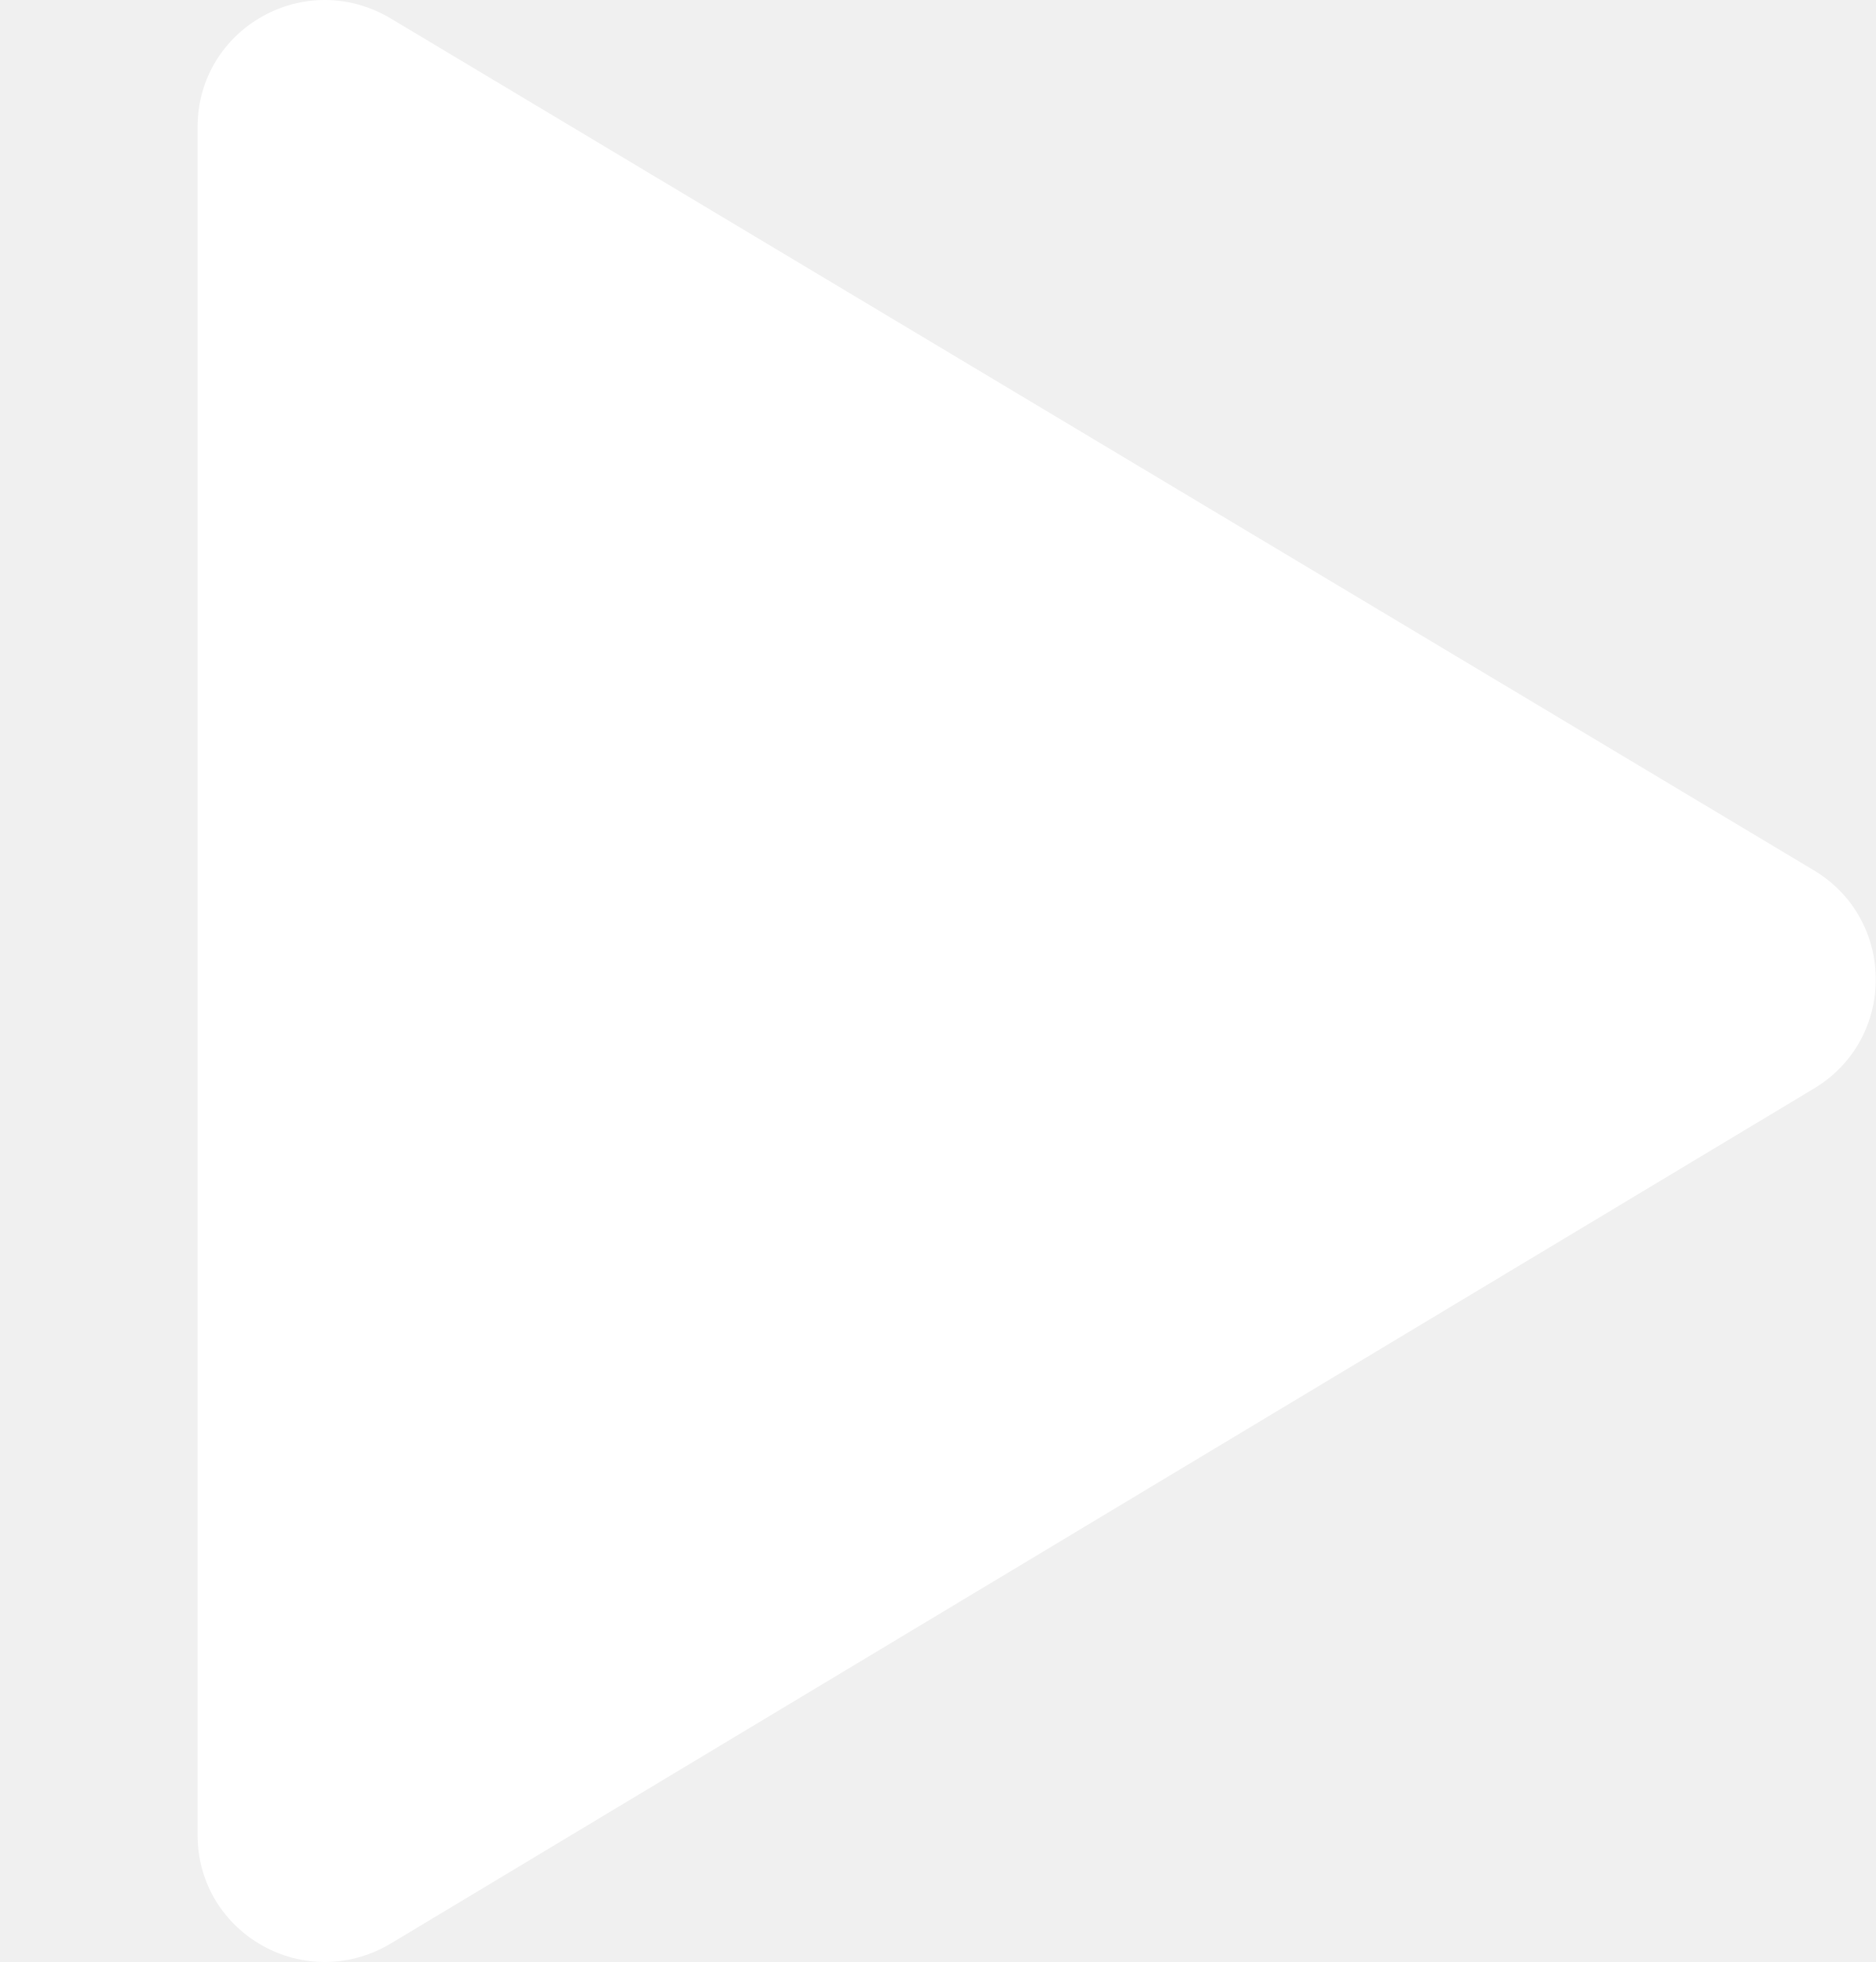
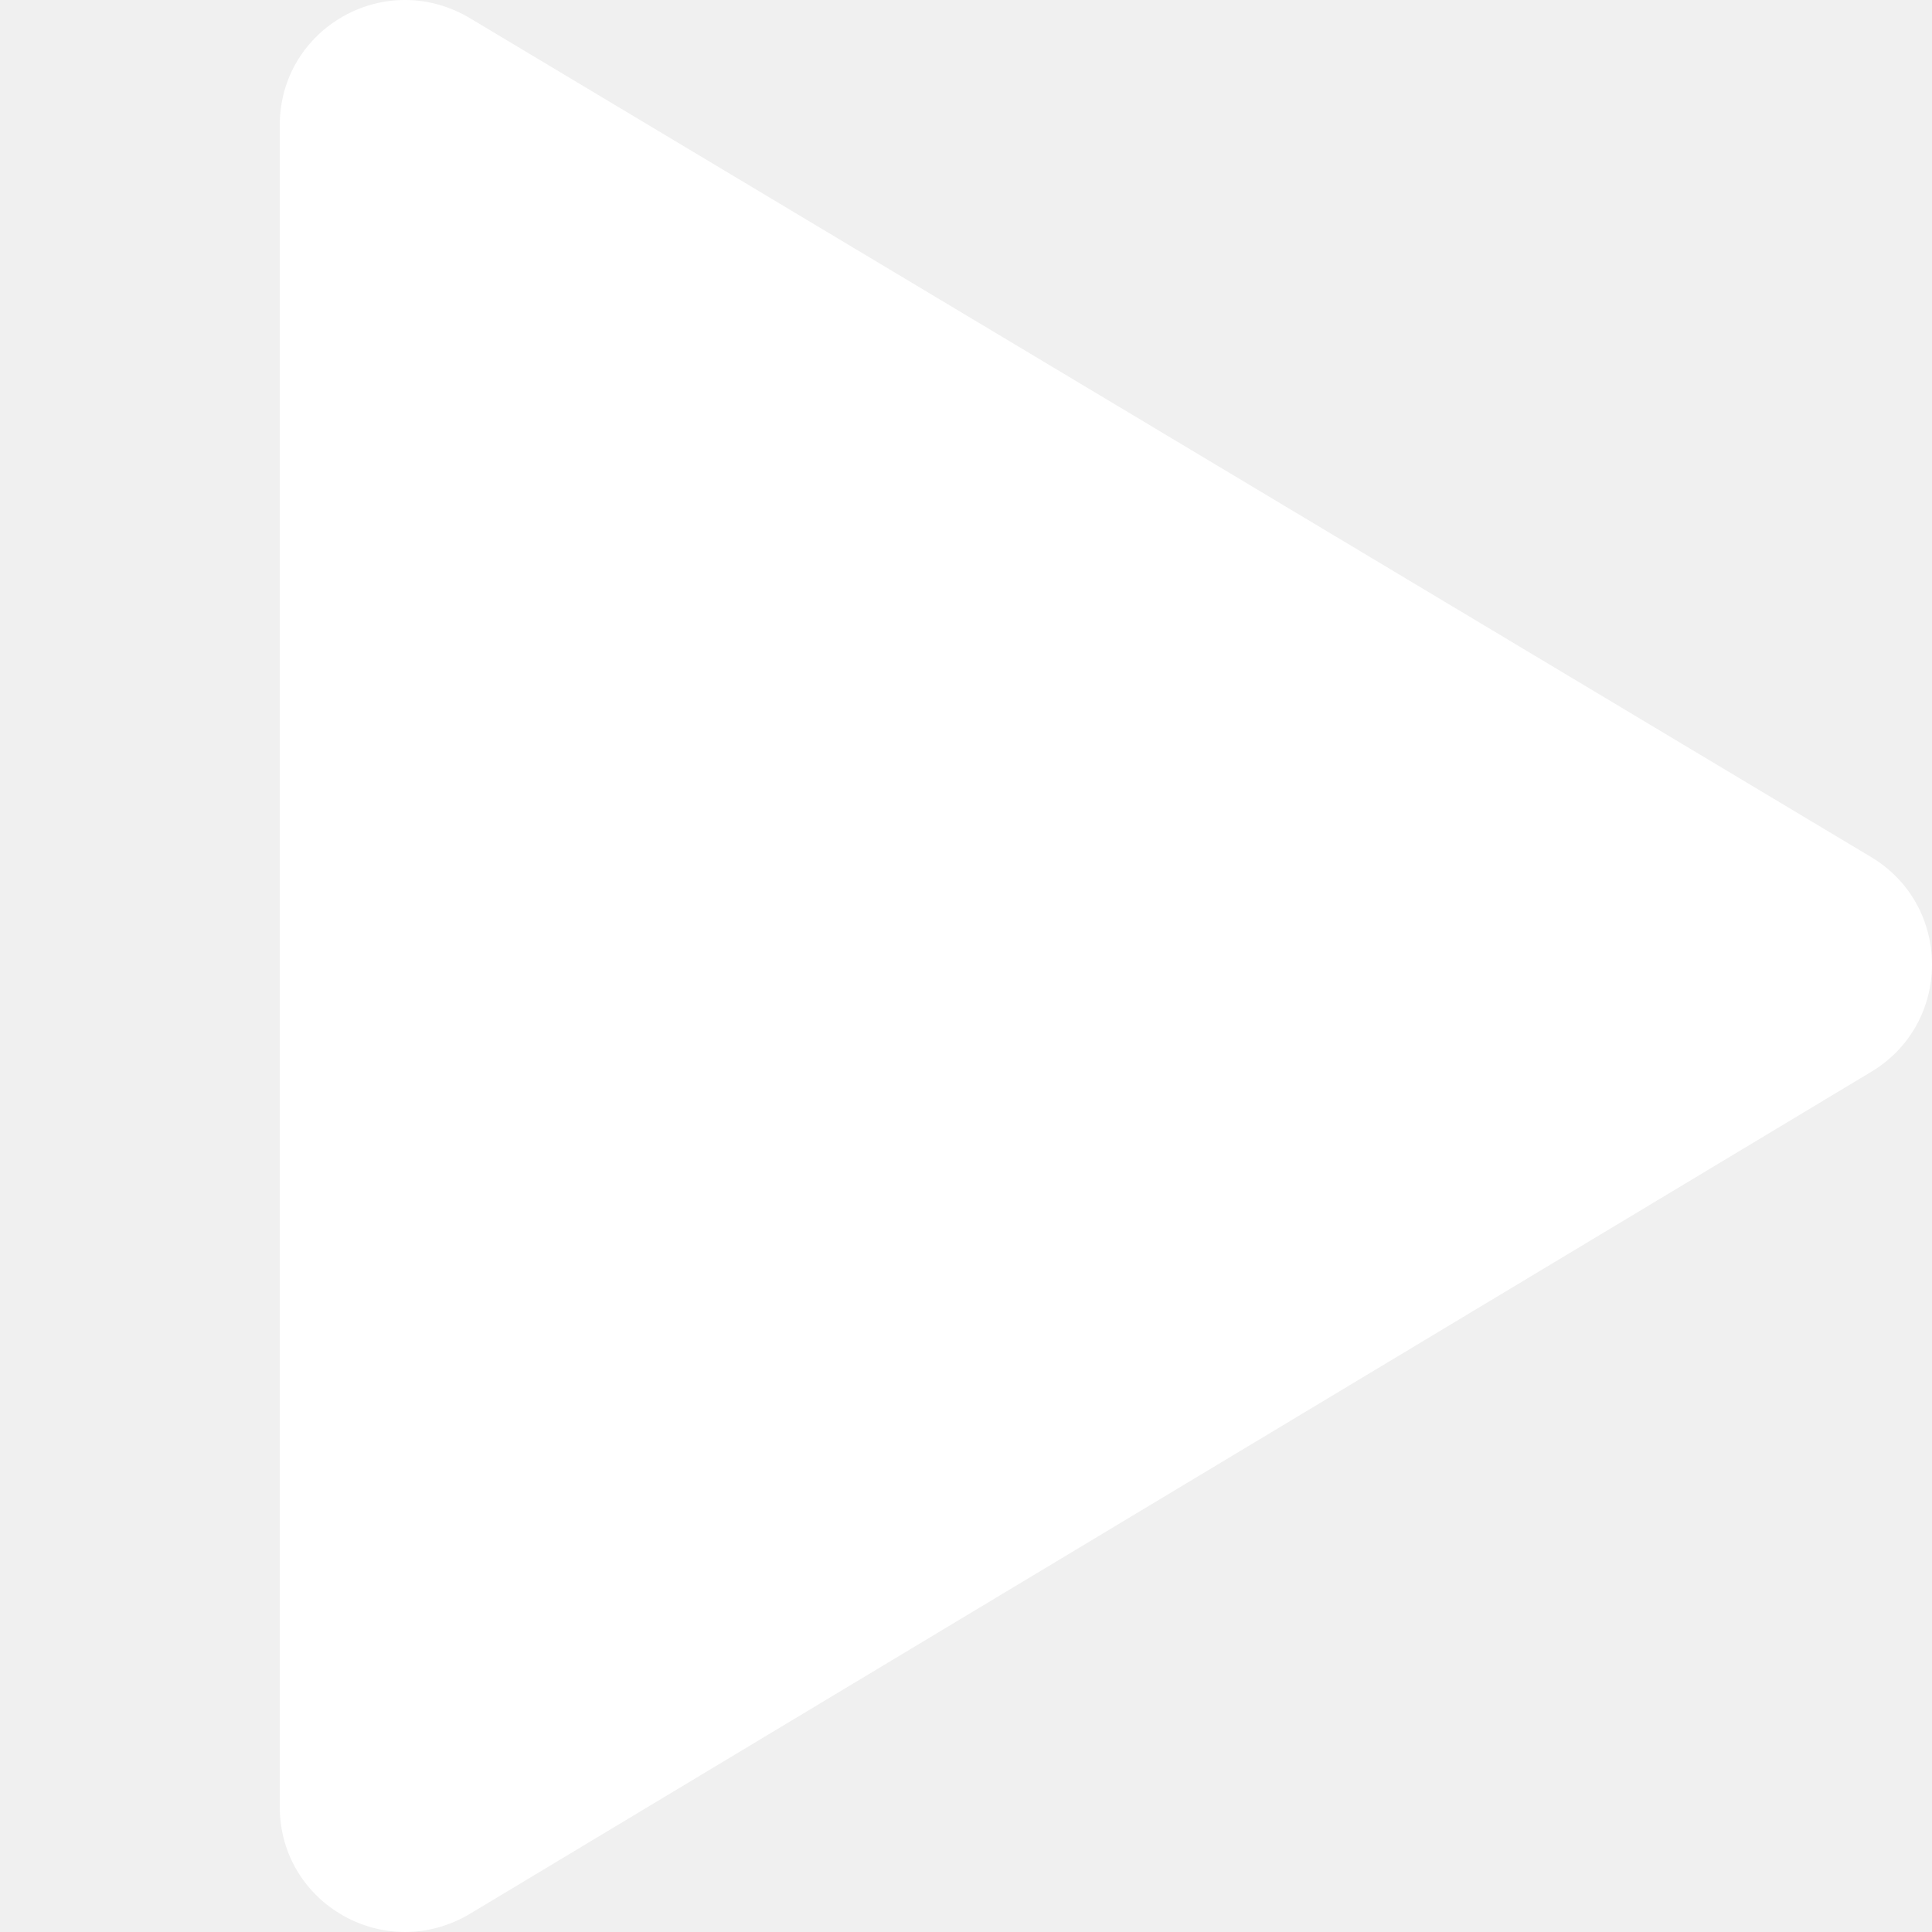
- <svg xmlns="http://www.w3.org/2000/svg" version="1.1" viewBox="0 0 130 136">
-   <g transform="translate(-3e-7 -11.534)">
-     <g transform="matrix(2.137 0 0 2.137 -44.005 -27.316)" style="fill:#fff">
-       <path d="m33.3 81.2 46.1-27.7c2.7-1.6 2.7-5.5 0-7.1l-46.1-27.6c-2.8-1.7-6.3 0.3-6.3 3.5v55.4c0 3.2 3.5 5.2 6.3 3.5z" style="fill:#fff" />
-     </g>
-   </g>
+ <svg xmlns="http://www.w3.org/2000/svg" version="1.1" viewBox="0 0 100 100">
+   <path d="m24.38 99.025 72.438-43.526c4.243-2.514 4.243-8.642 0-11.156l-72.438-43.369c-4.4-2.671-9.899 0.471-9.899 5.5v87.051c0 5.028 5.5 8.171 9.899 5.5z" style="fill:#fff;" />
</svg>
